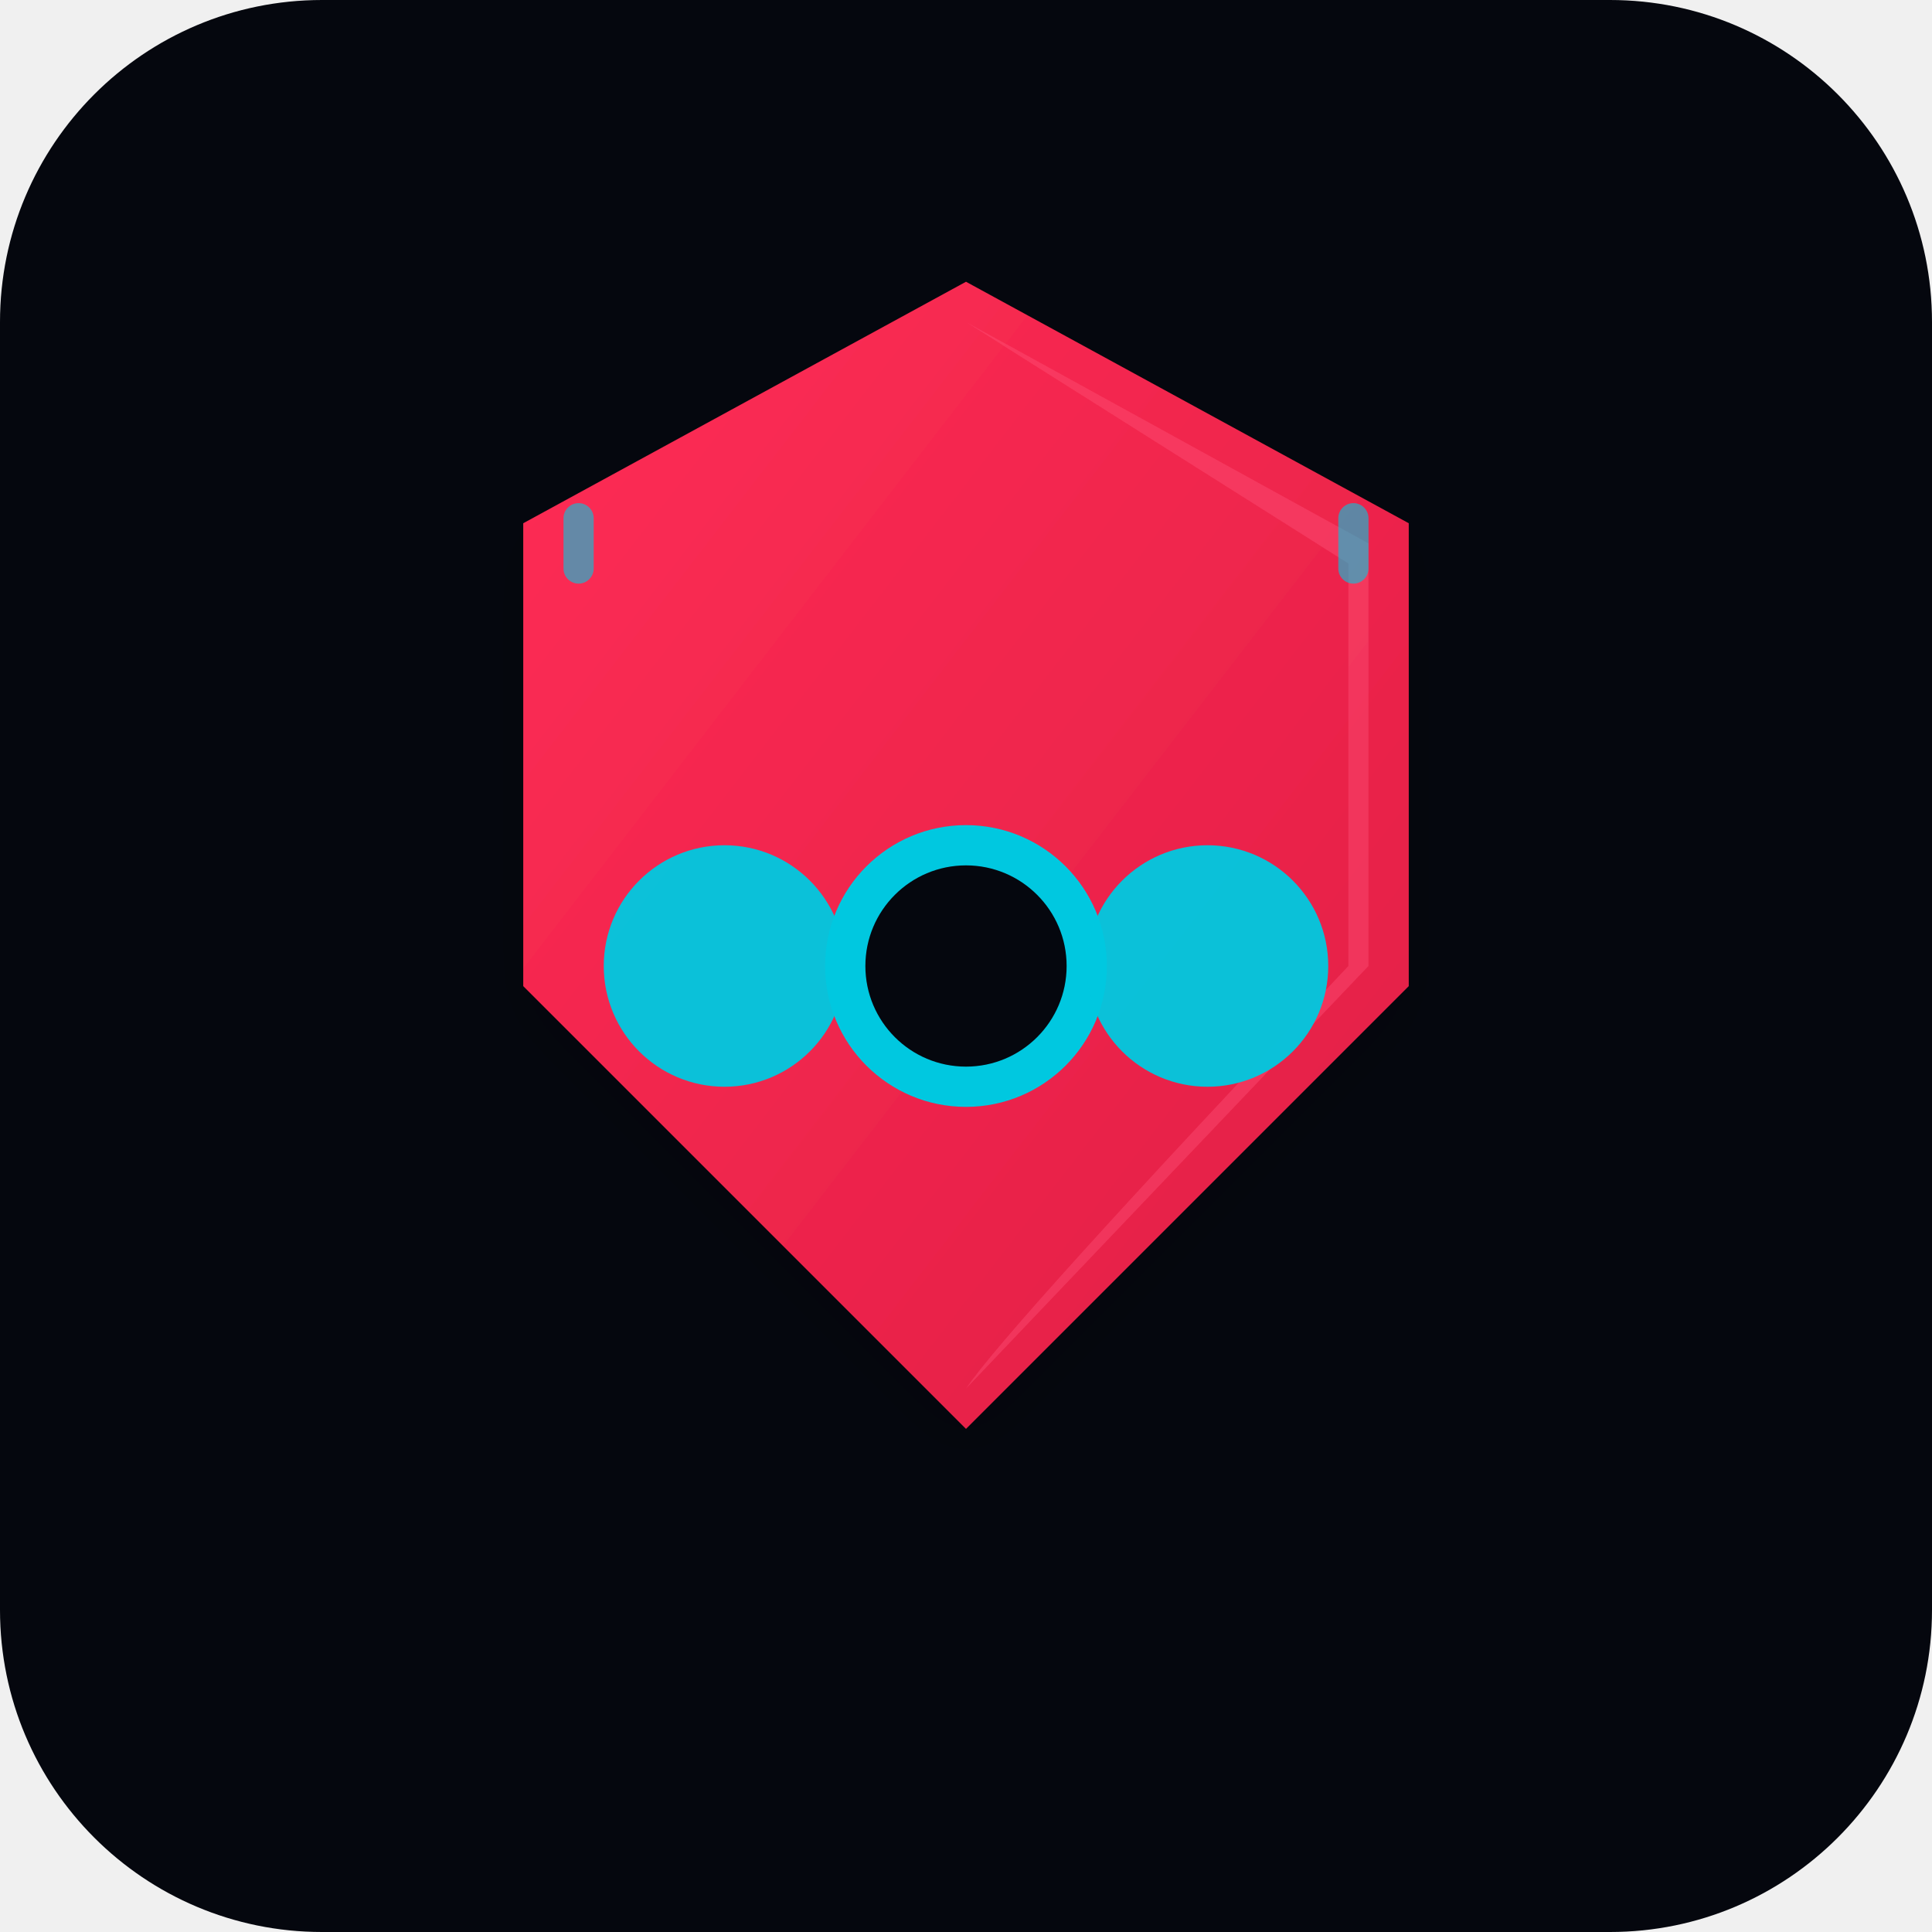
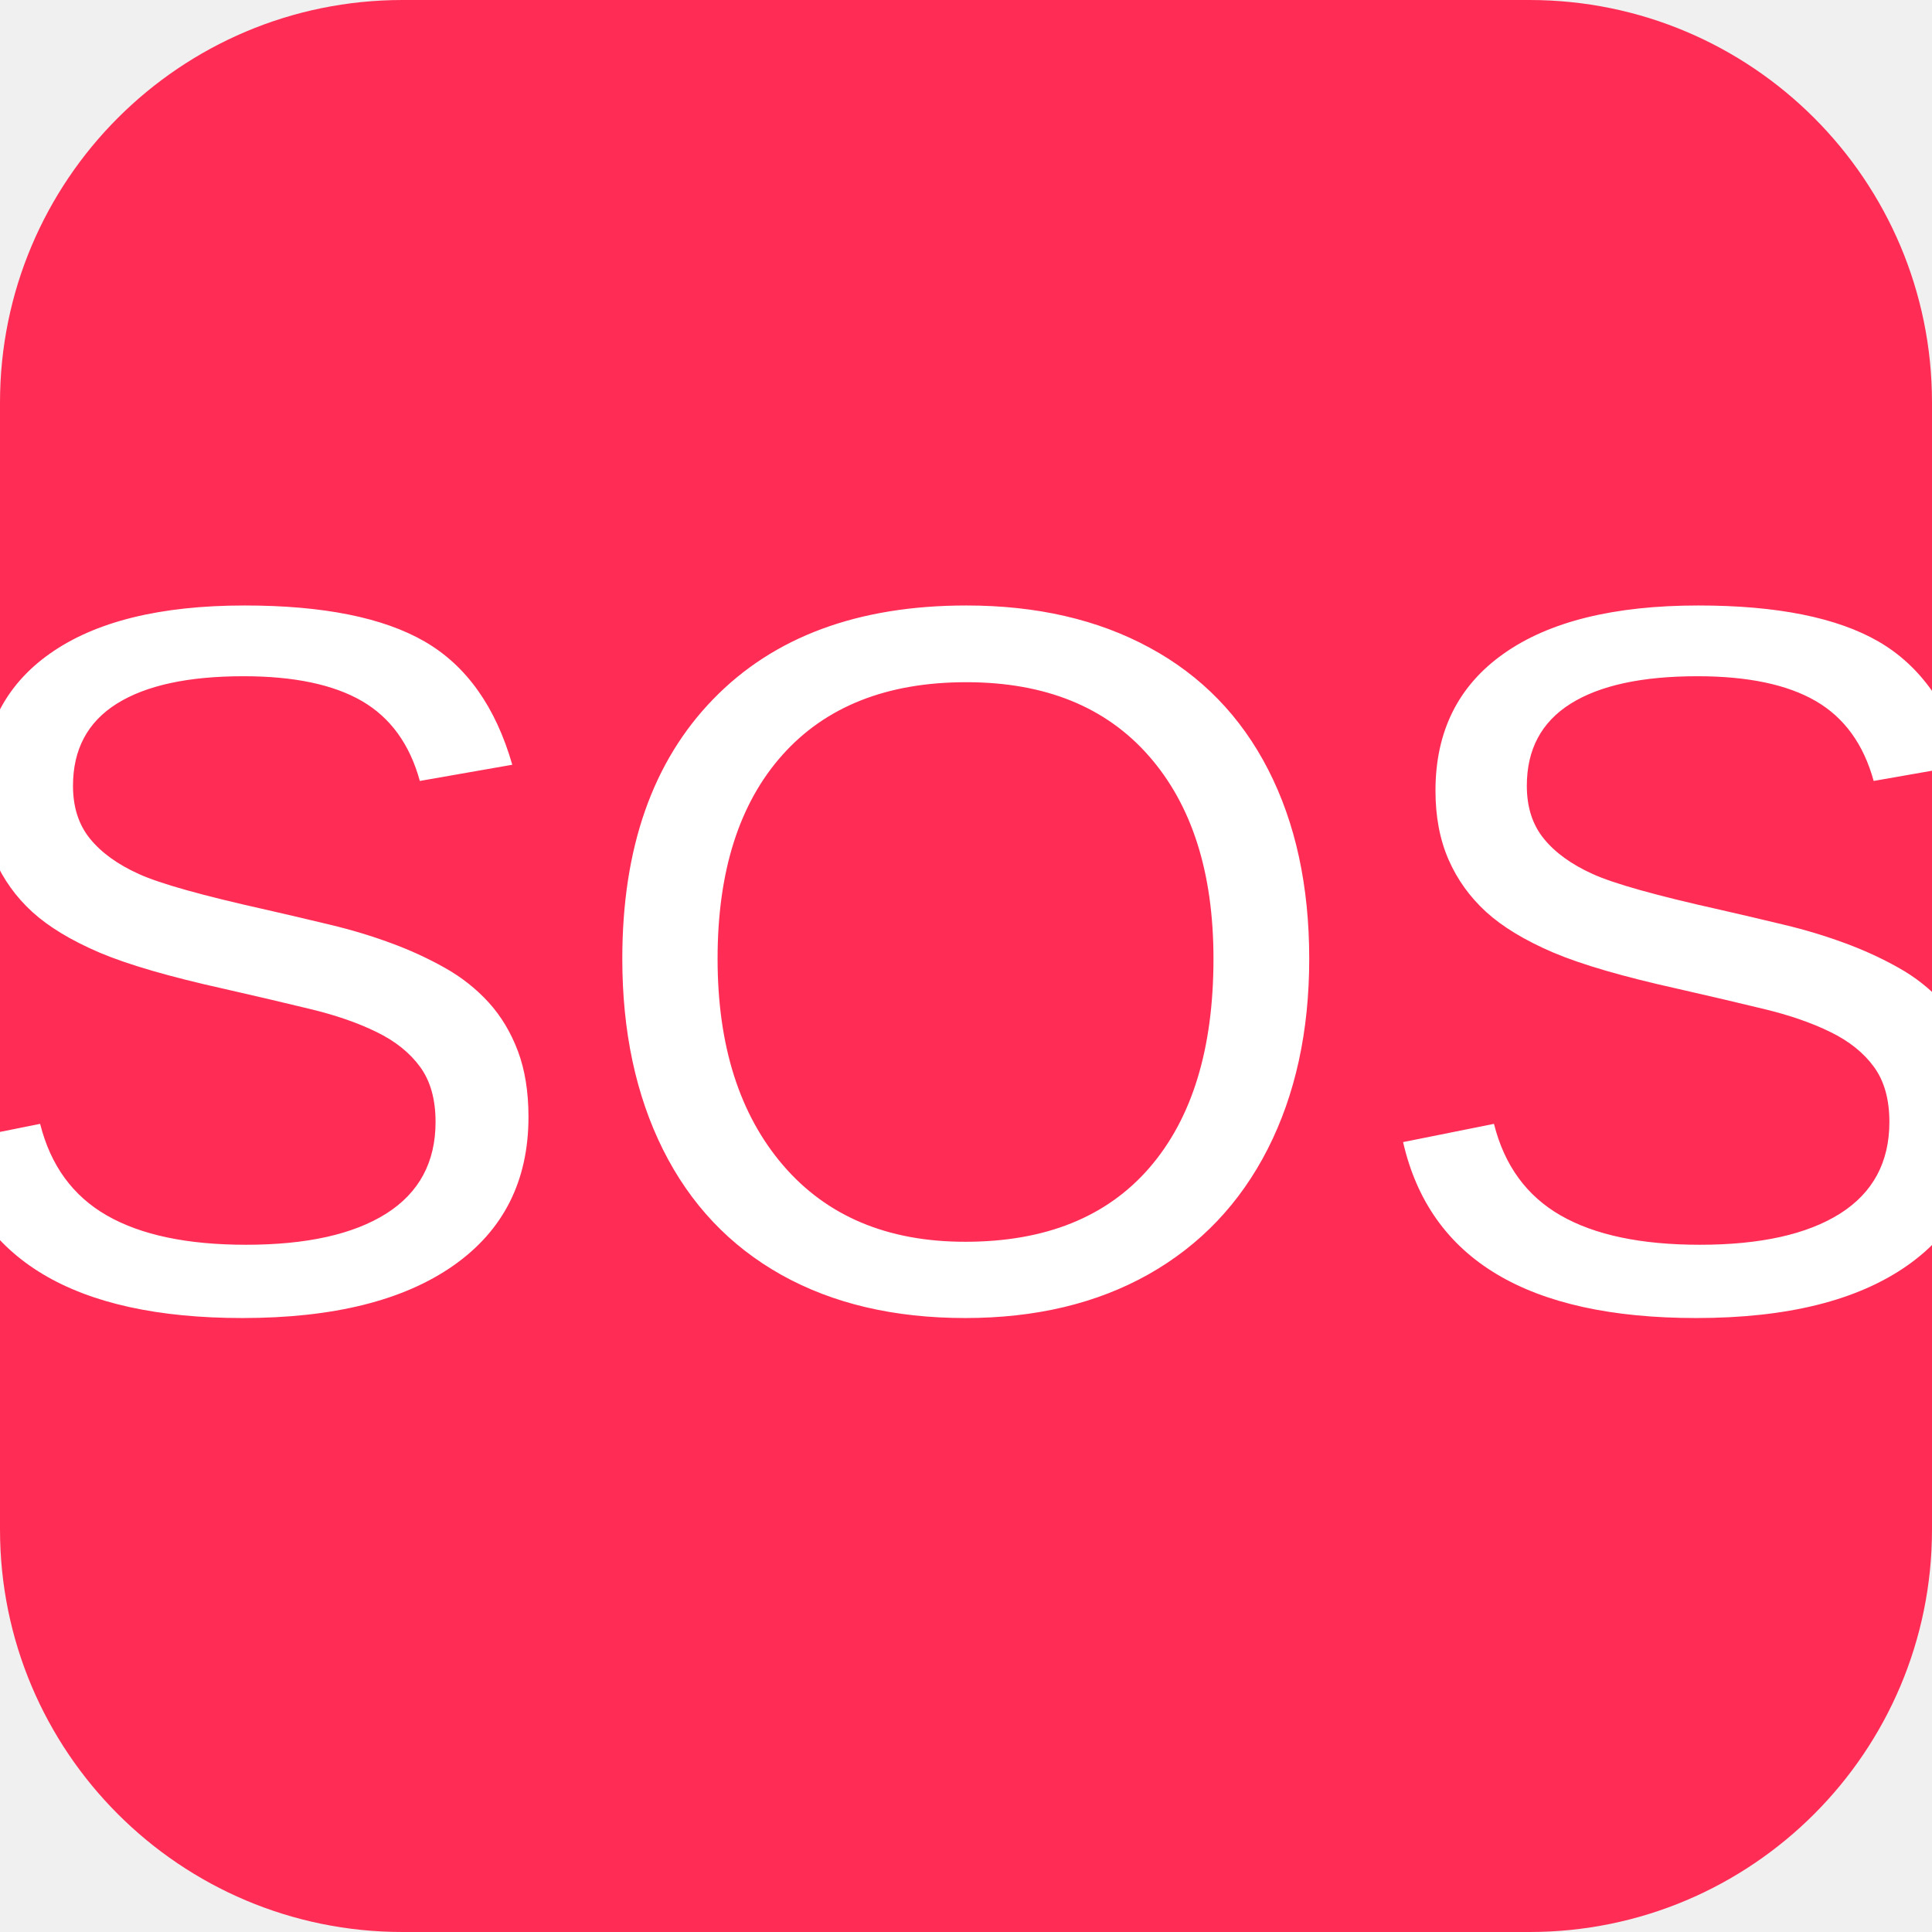
<svg xmlns="http://www.w3.org/2000/svg" viewBox="0 0 192 192">
-   <defs>
-     <linearGradient id="shieldGradient" x1="0%" y1="0%" x2="100%" y2="100%">
-       <stop offset="0%" style="stop-color:#FF2D55;stop-opacity:1" />
-       <stop offset="100%" style="stop-color:#E01E45;stop-opacity:1" />
-     </linearGradient>
-     <linearGradient id="accentGradient" x1="0%" y1="0%" x2="0%" y2="100%">
-       <stop offset="0%" style="stop-color:#00C8E0;stop-opacity:1" />
-       <stop offset="100%" style="stop-color:#00A3BB;stop-opacity:1" />
-     </linearGradient>
-     <filter id="shadowFilter" x="-50%" y="-50%" width="200%" height="200%">
-       <feDropShadow dx="0" dy="2" stdDeviation="3" flood-opacity="0.15" />
-     </filter>
-   </defs>
-   <rect width="192" height="192" fill="#05070E" rx="32" />
-   <g filter="url(#shadowFilter)">
-     <path d="M 96 28 L 140 52 L 140 98 Q 96 142 96 142 Q 96 142 52 98 L 52 52 Z" fill="url(#shieldGradient)" stroke="none" />
-     <path d="M 96 32 L 136 54 L 136 96 Q 96 138 96 138 Q 100 132 134 96 L 134 56 Z" fill="#FF5277" opacity="0.4" />
-   </g>
-   <g id="sosSignal">
-     <circle cx="72" cy="96" r="12" fill="#00C8E0" opacity="0.95" />
-     <circle cx="96" cy="96" r="14" fill="#00C8E0" opacity="1" />
-     <circle cx="96" cy="96" r="10" fill="#05070E" opacity="1" />
-     <circle cx="120" cy="96" r="12" fill="#00C8E0" opacity="0.95" />
-   </g>
-   <line x1="60" y1="118" x2="132" y2="118" stroke="url(#accentGradient)" stroke-width="2" stroke-linecap="round" opacity="0.8" />
-   <g opacity="0.6">
-     <rect x="56" y="50" width="3" height="8" fill="#00C8E0" rx="1.5" />
-     <rect x="133" y="50" width="3" height="8" fill="#00C8E0" rx="1.5" />
-   </g>
+   <rect width="192" height="192" rx="40" fill="#FF2D55" />
+   <text x="96" y="130" font-size="100" text-anchor="middle" fill="white" font-family="Arial">SOS</text>
</svg>
